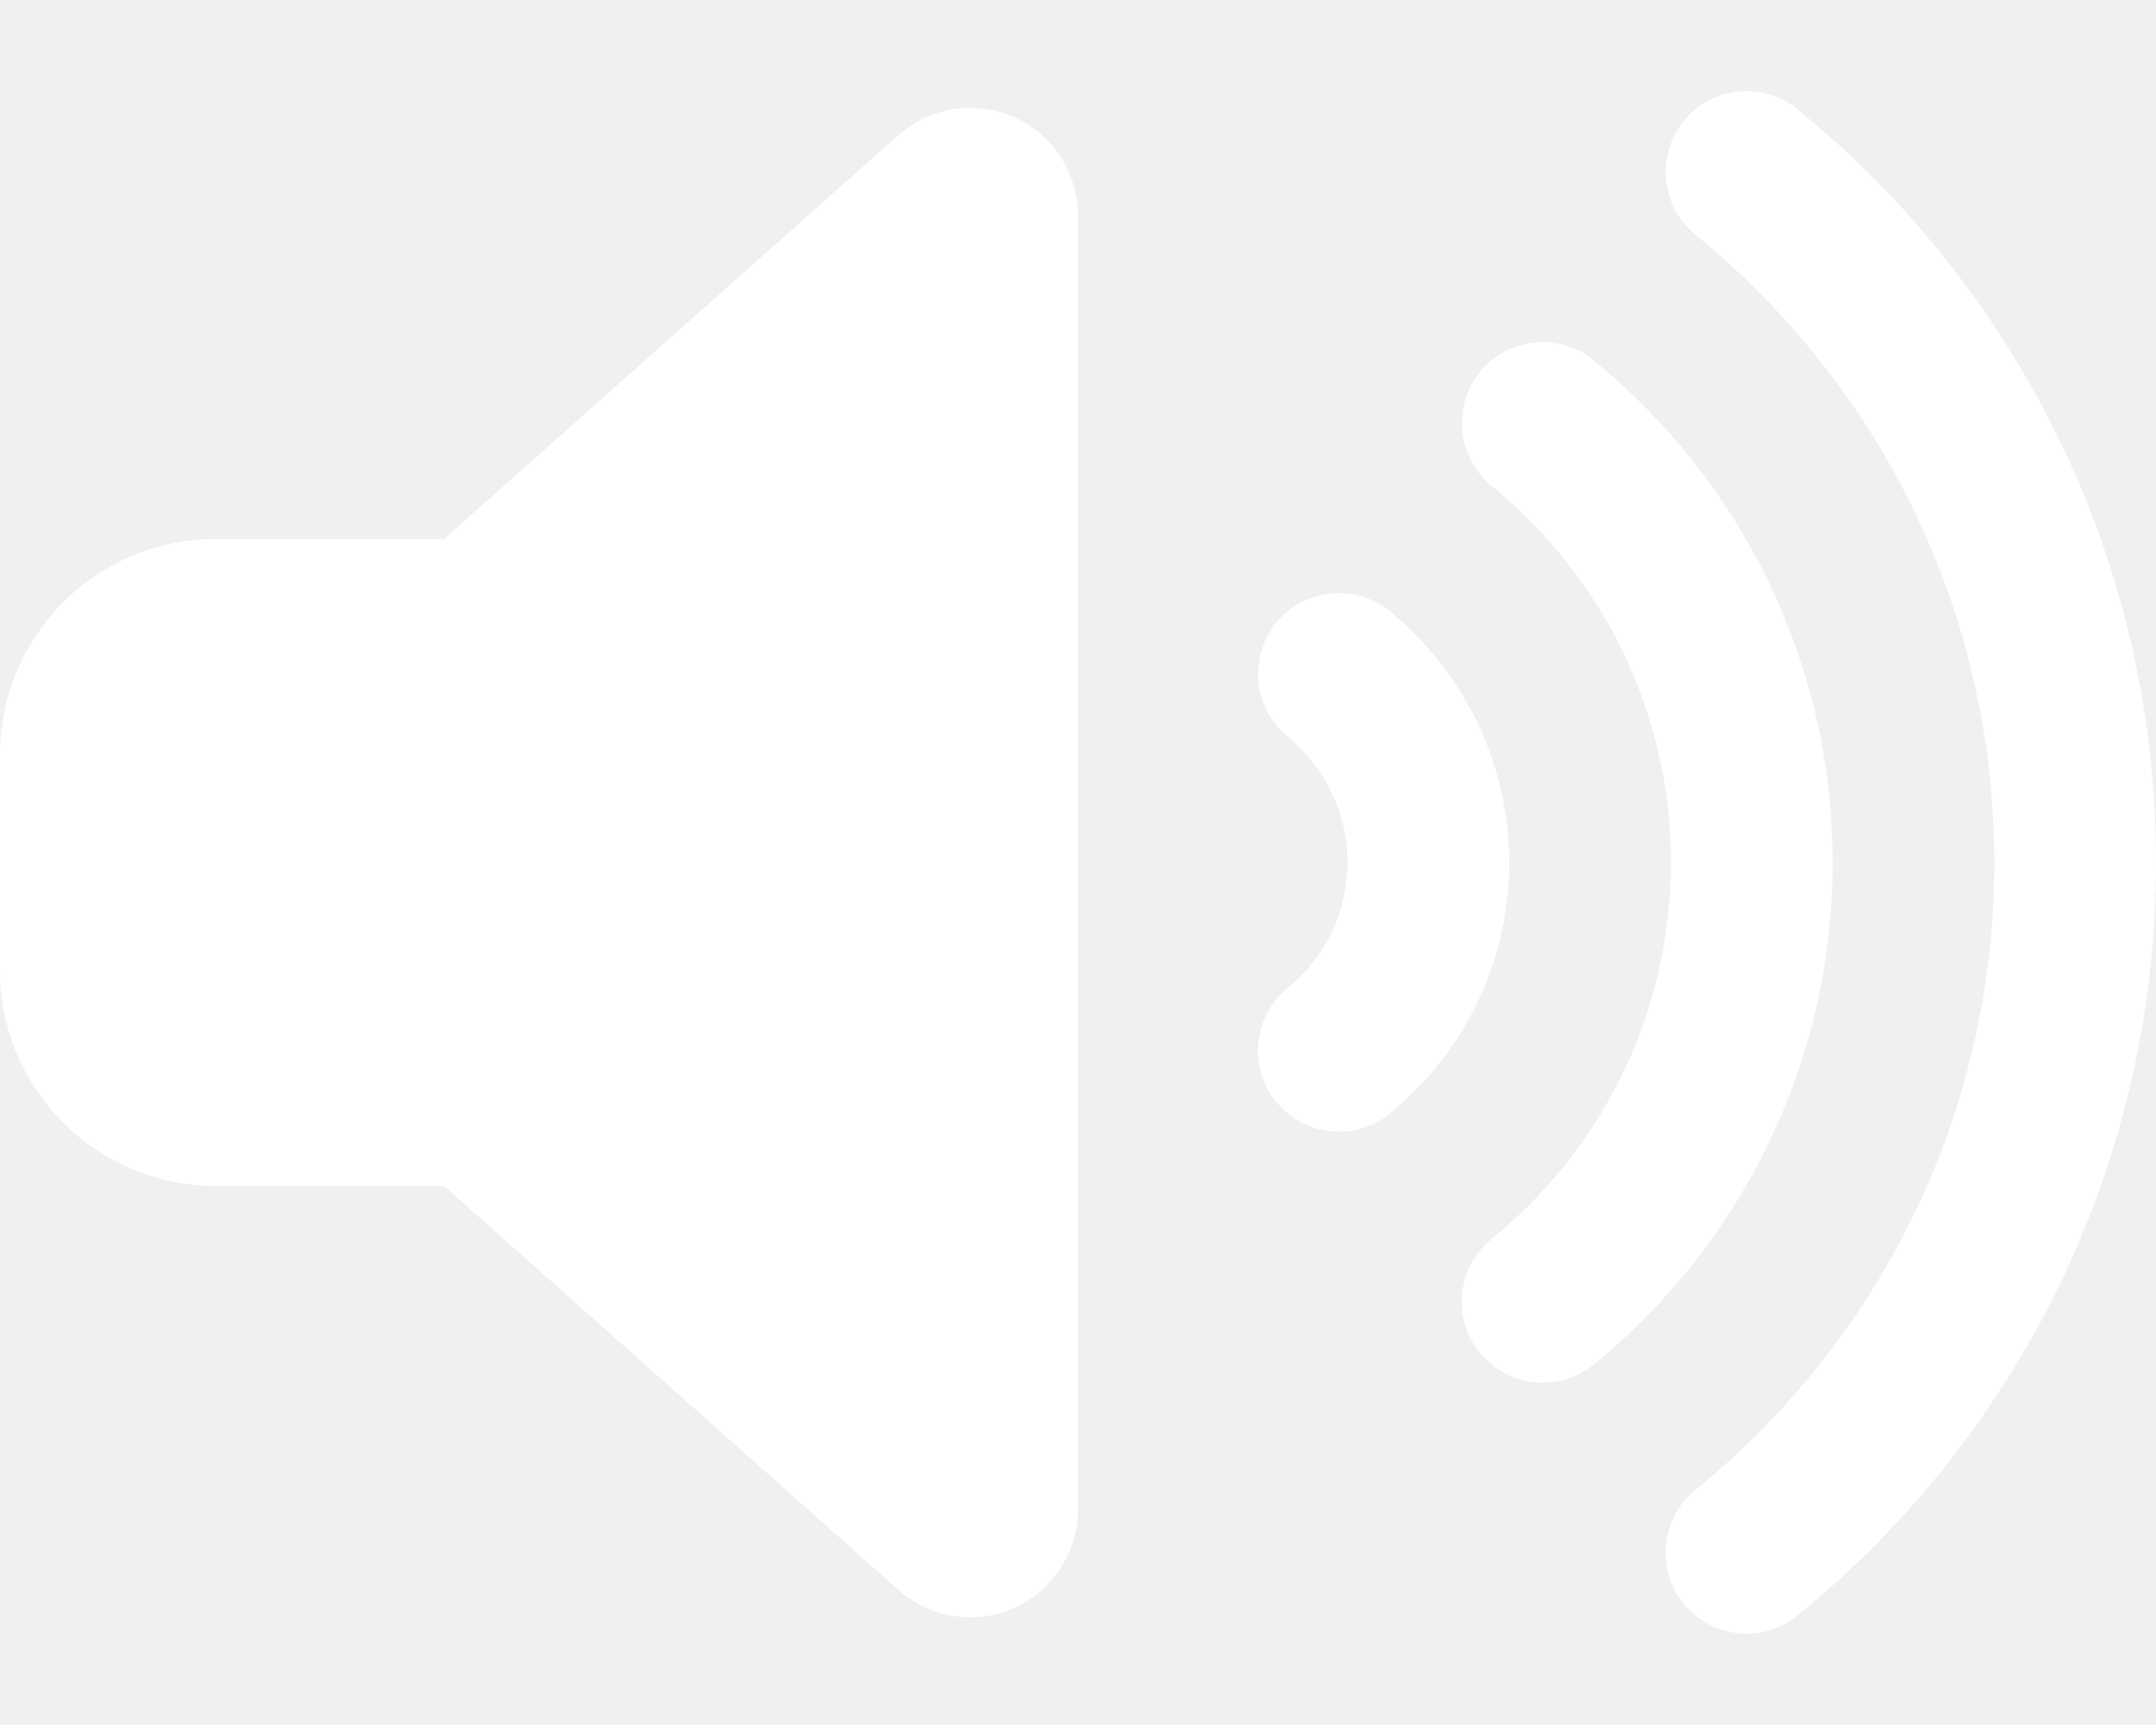
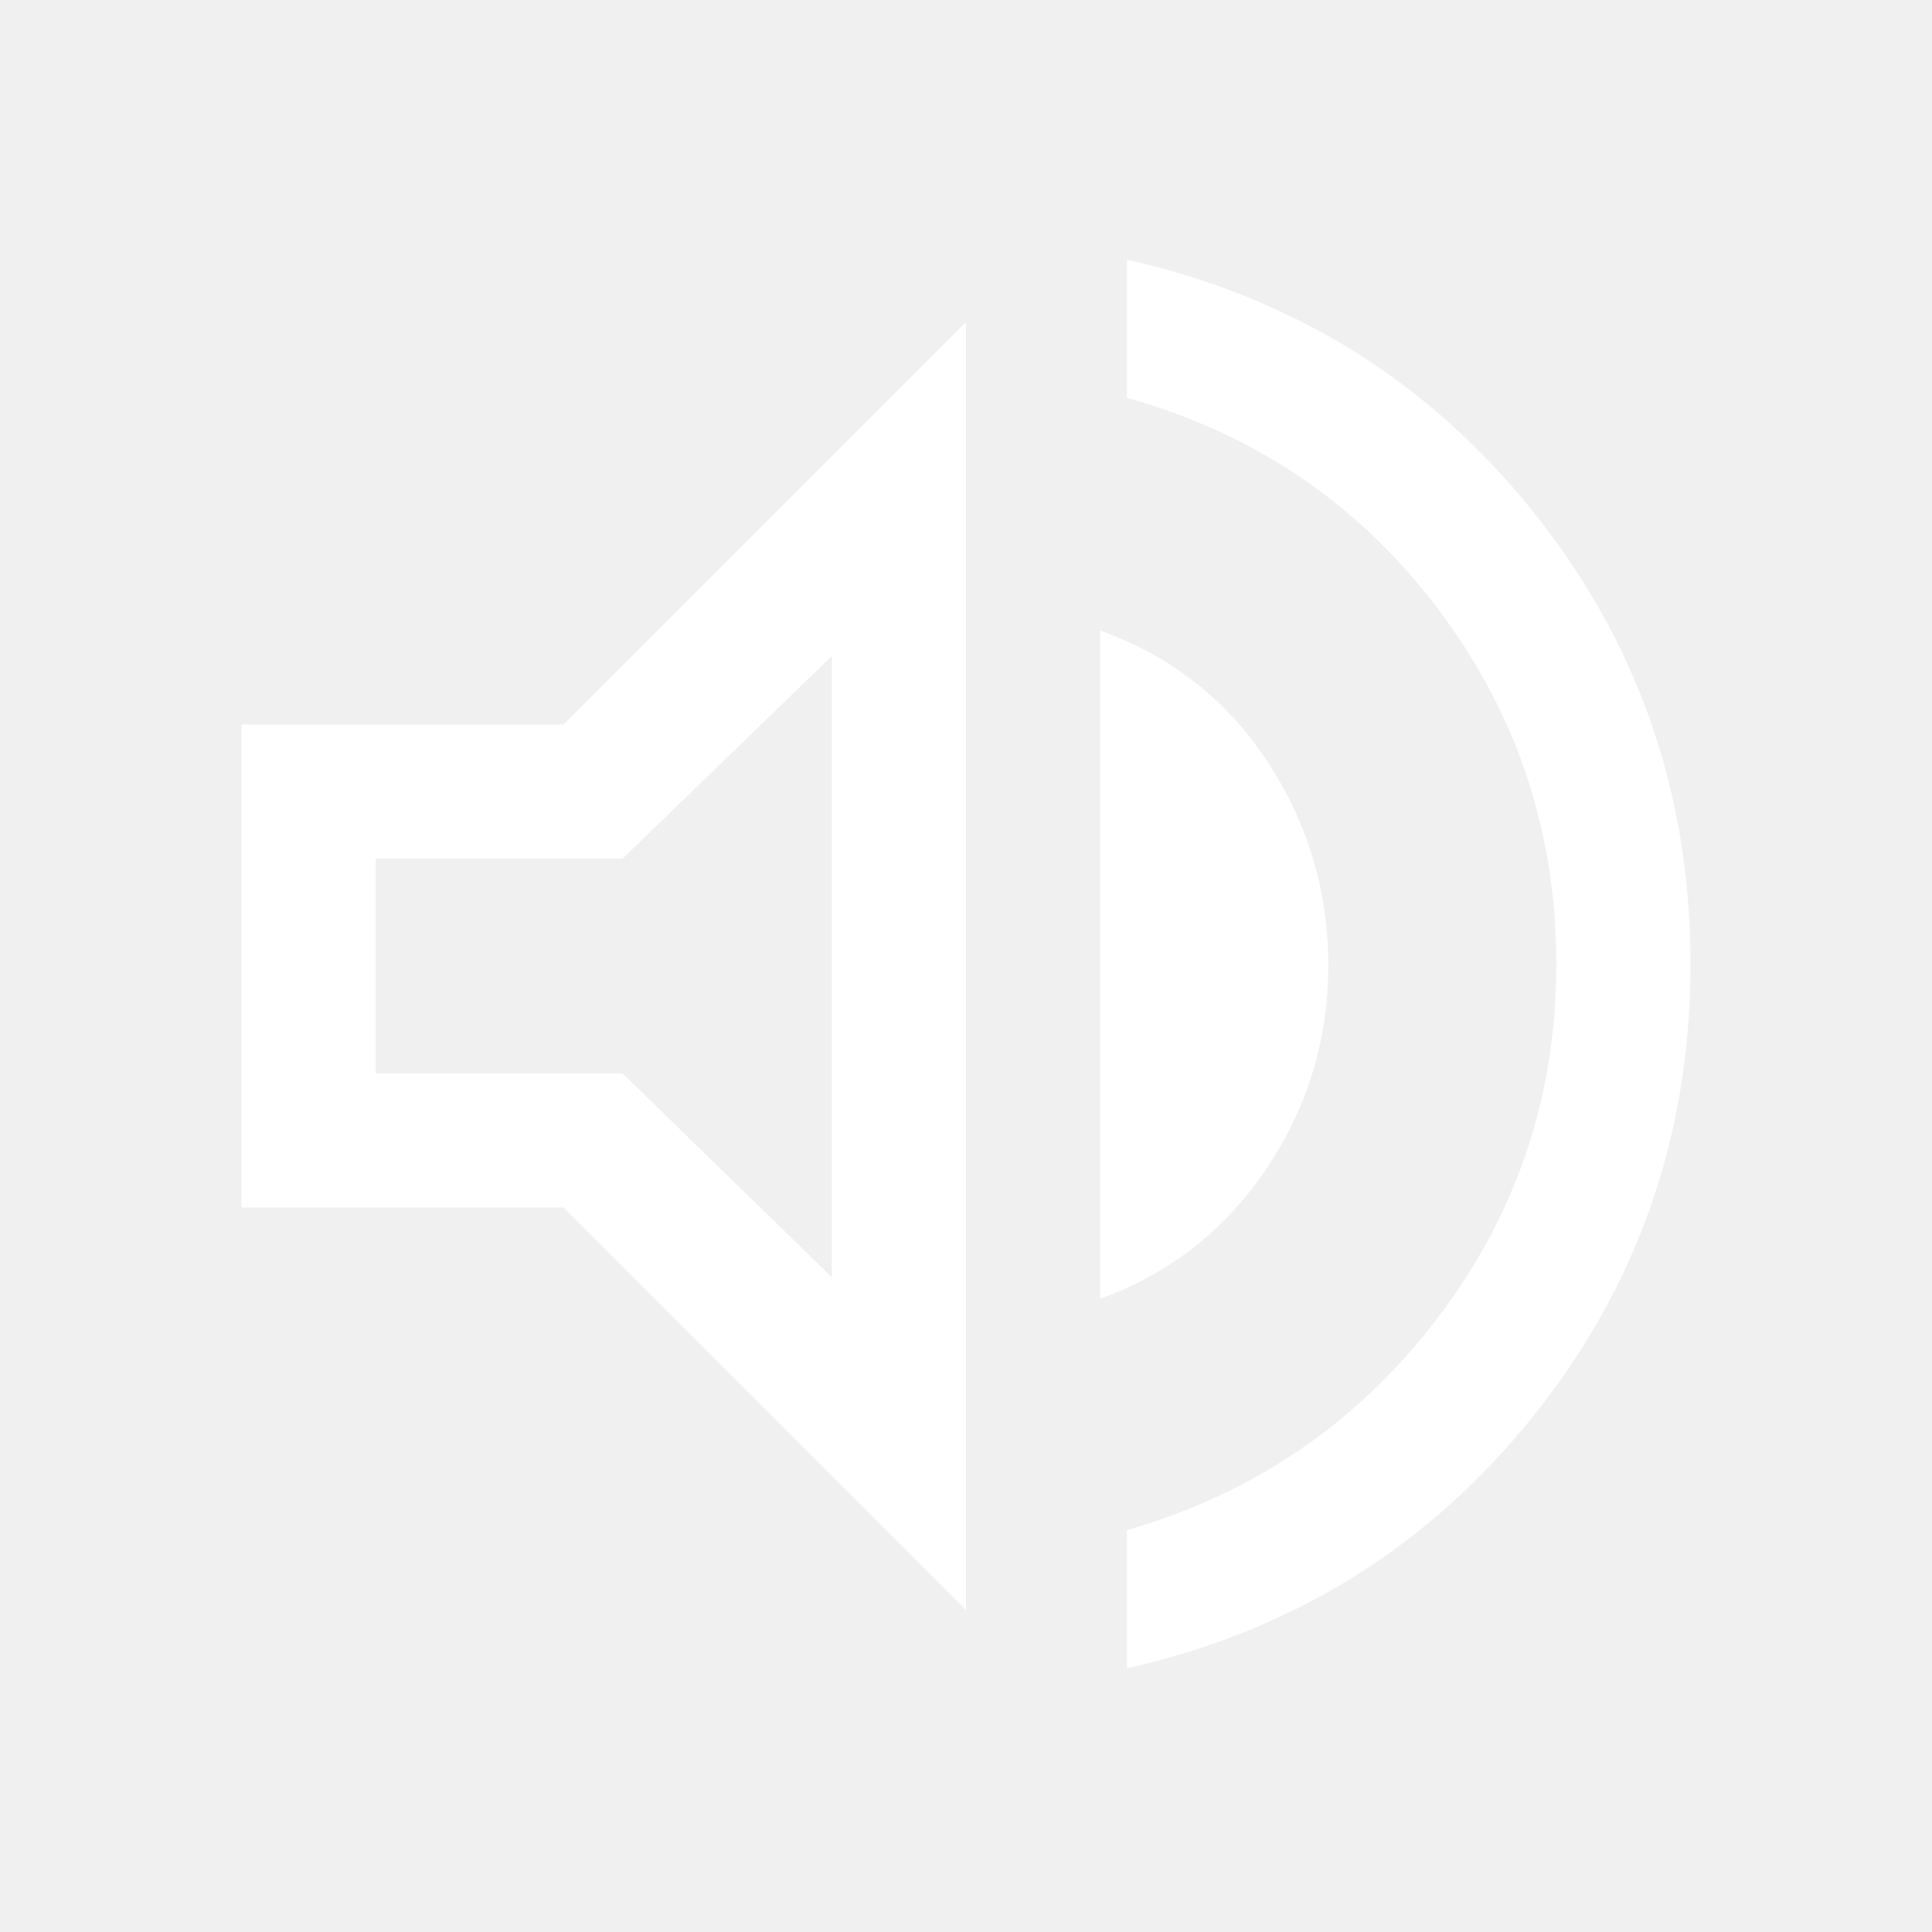
- <svg xmlns="http://www.w3.org/2000/svg" viewBox="0 0 640 512">
-   <path fill="#ffffff" d="M533.6 32.5C598.5 85.2 640 165.8 640 256s-41.5 170.7-106.4 223.5c-10.3 8.4-25.4 6.8-33.8-3.5s-6.8-25.4 3.5-33.8C557.5 398.2 592 331.2 592 256s-34.5-142.2-88.7-186.3c-10.3-8.4-11.8-23.5-3.5-33.8s23.5-11.8 33.8-3.5zM473.1 107c43.2 35.2 70.9 88.9 70.9 149s-27.7 113.8-70.9 149c-10.3 8.4-25.4 6.8-33.8-3.5s-6.8-25.4 3.5-33.8C475.3 341.3 496 301.1 496 256s-20.7-85.3-53.2-111.8c-10.3-8.4-11.8-23.5-3.5-33.8s23.5-11.8 33.8-3.5zm-60.5 74.5C434.1 199.1 448 225.9 448 256s-13.9 56.9-35.4 74.5c-10.3 8.4-25.4 6.8-33.8-3.5s-6.8-25.4 3.5-33.8C393.1 284.4 400 271 400 256s-6.9-28.4-17.7-37.3c-10.3-8.4-11.8-23.5-3.5-33.8s23.5-11.8 33.8-3.5zM301.1 34.8C312.6 40 320 51.4 320 64l0 384c0 12.6-7.4 24-18.9 29.2s-25 3.1-34.4-5.3L131.8 352 64 352c-35.3 0-64-28.7-64-64l0-64c0-35.3 28.7-64 64-64l67.8 0L266.7 40.1c9.4-8.4 22.9-10.4 34.4-5.3z" />
+ <svg xmlns="http://www.w3.org/2000/svg" height="40px" viewBox="0 -960 960 960" width="40px" fill="#FFFFFF">
+   <path d="M560-131v-68.67q94.67-27.33 154-105 59.33-77.66 59.33-176.33 0-98.67-59-176.67-59-78-154.33-104.66V-831q124 28 202 125.5T840-481q0 127-78 224.5T560-131ZM120-360v-240h160l200-200v640L280-360H120Zm426.67 45.33v-332Q599-628 629.5-582T660-480q0 55-30.83 100.83-30.84 45.84-82.5 64.5ZM413.33-634l-104 100.67H186.67v106.66h122.66l104 101.34V-634Zm-96 154Z" />
</svg>
